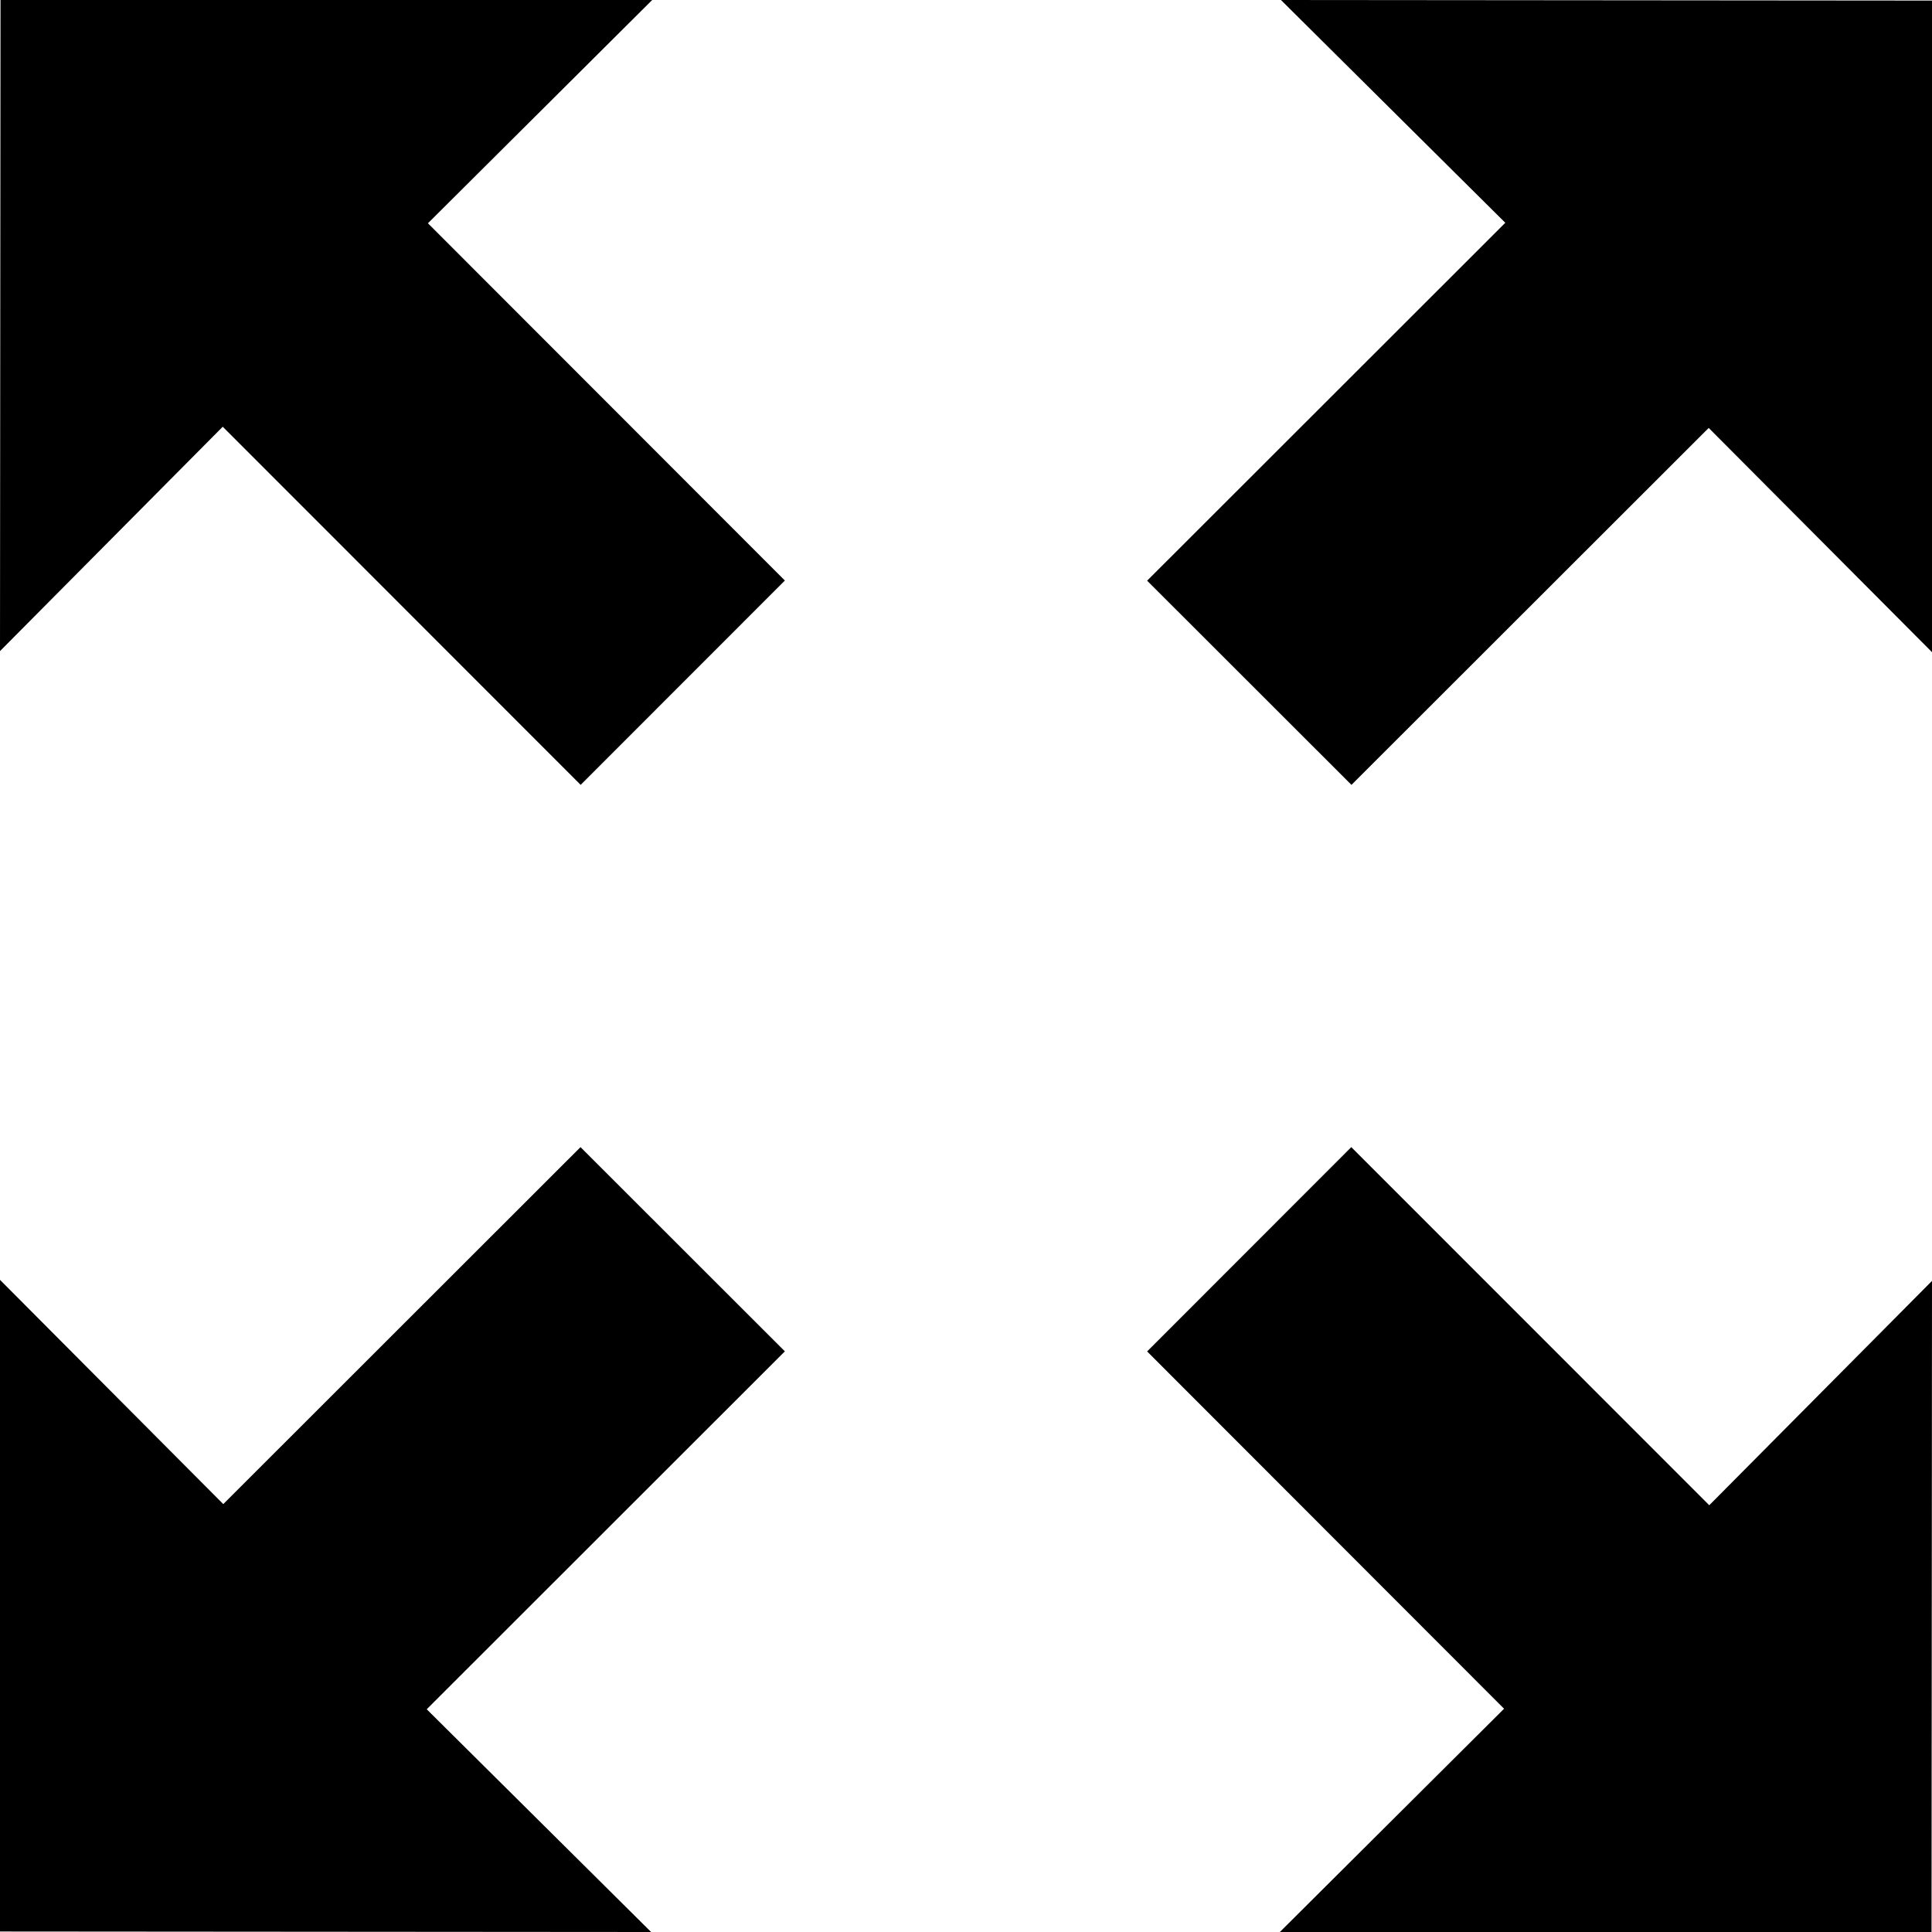
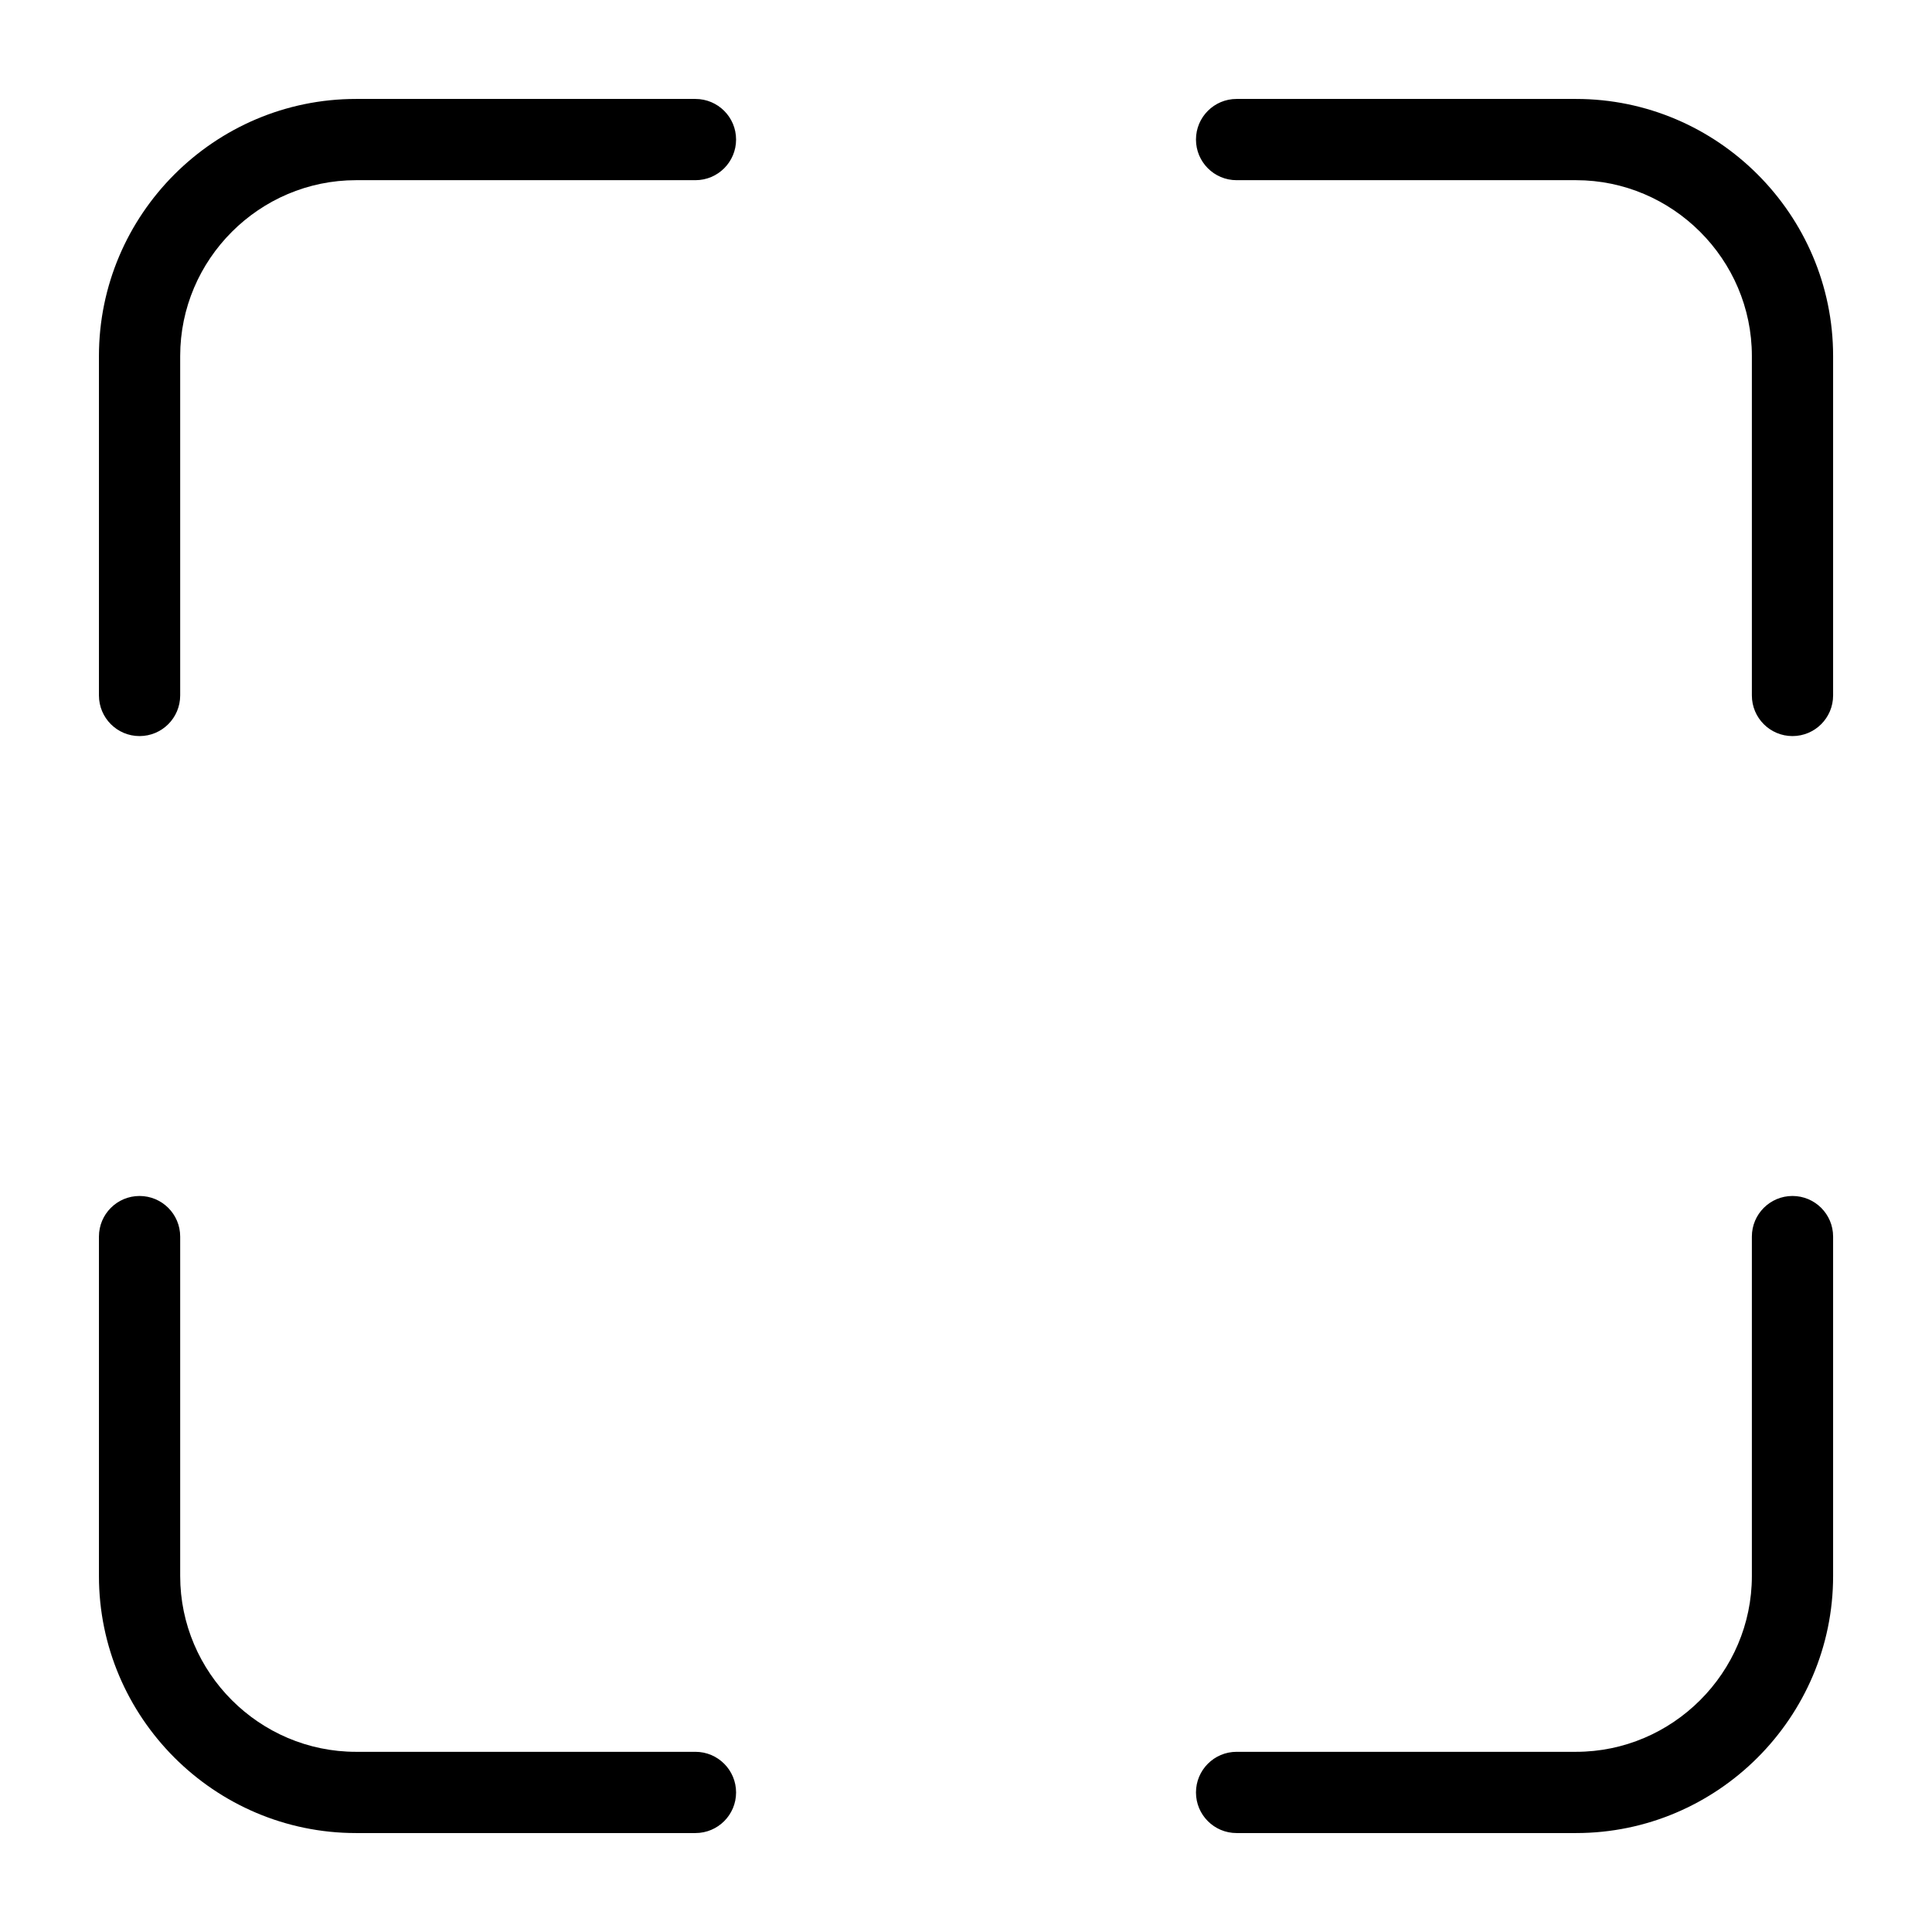
- <svg xmlns="http://www.w3.org/2000/svg" width="128" height="128">
-   <path d="M38.47 52L52 38.462l-23.648-23.67L43.209 0H.035L0 43.137l14.757-14.865L38.47 52zm74.773 47.726L89.526 76 76 89.536l23.648 23.672L84.795 128h43.174L128 84.863l-14.757 14.863zM89.538 52l23.668-23.648L128 43.207V.038L84.866 0 99.73 14.76 76 38.472 89.538 52zM38.46 76L14.792 99.651 0 84.794v43.173l43.137.033-14.865-14.757L52 89.53 38.46 76z" />
+ <svg xmlns="http://www.w3.org/2000/svg" t="1685061781907" class="icon" viewBox="0 0 1024 1024" version="1.1" p-id="890" width="200" height="200">
+   <path d="M95.5 368.594c0 11.906-9.638 21.544-21.544 21.544-11.877 0-21.515-9.638-21.515-21.544V188.705c0-37.503 15.307-71.576 39.997-96.266s58.763-39.997 96.266-39.997h179.889c11.906 0 21.544 9.638 21.544 21.515 0 11.906-9.638 21.544-21.544 21.544H188.705c-25.626 0-48.927 10.488-65.821 27.383s-27.383 40.196-27.383 65.821v179.889z m559.906-273.093c-11.877 0-21.515-9.638-21.515-21.544 0-11.877 9.638-21.515 21.515-21.515h179.917c37.503 0 71.547 15.307 96.237 39.997s40.026 58.763 40.026 96.266v179.889c0 11.906-9.638 21.544-21.544 21.544-11.877 0-21.515-9.638-21.515-21.544V188.705c0-25.626-10.488-48.927-27.411-65.821-16.895-16.895-40.196-27.383-65.793-27.383h-179.917z m273.121 559.906c0-11.877 9.638-21.515 21.515-21.515 11.906 0 21.544 9.638 21.544 21.515v179.917c0 37.474-15.336 71.547-40.026 96.237s-58.735 39.997-96.237 39.997h-179.917c-11.877 0-21.515-9.638-21.515-21.515s9.638-21.544 21.515-21.544h179.917c25.597 0 48.898-10.488 65.793-27.383 16.923-16.895 27.411-40.196 27.411-65.793v-179.917z m-559.934 273.093c11.906 0 21.544 9.666 21.544 21.544s-9.638 21.515-21.544 21.515H188.705c-37.503 0-71.576-15.307-96.266-39.997s-39.997-58.763-39.997-96.237v-179.917c0-11.877 9.638-21.515 21.515-21.515 11.906 0 21.544 9.638 21.544 21.515v179.917c0 25.597 10.488 48.898 27.383 65.793s40.196 27.383 65.821 27.383h179.889z" p-id="891" />
</svg>
